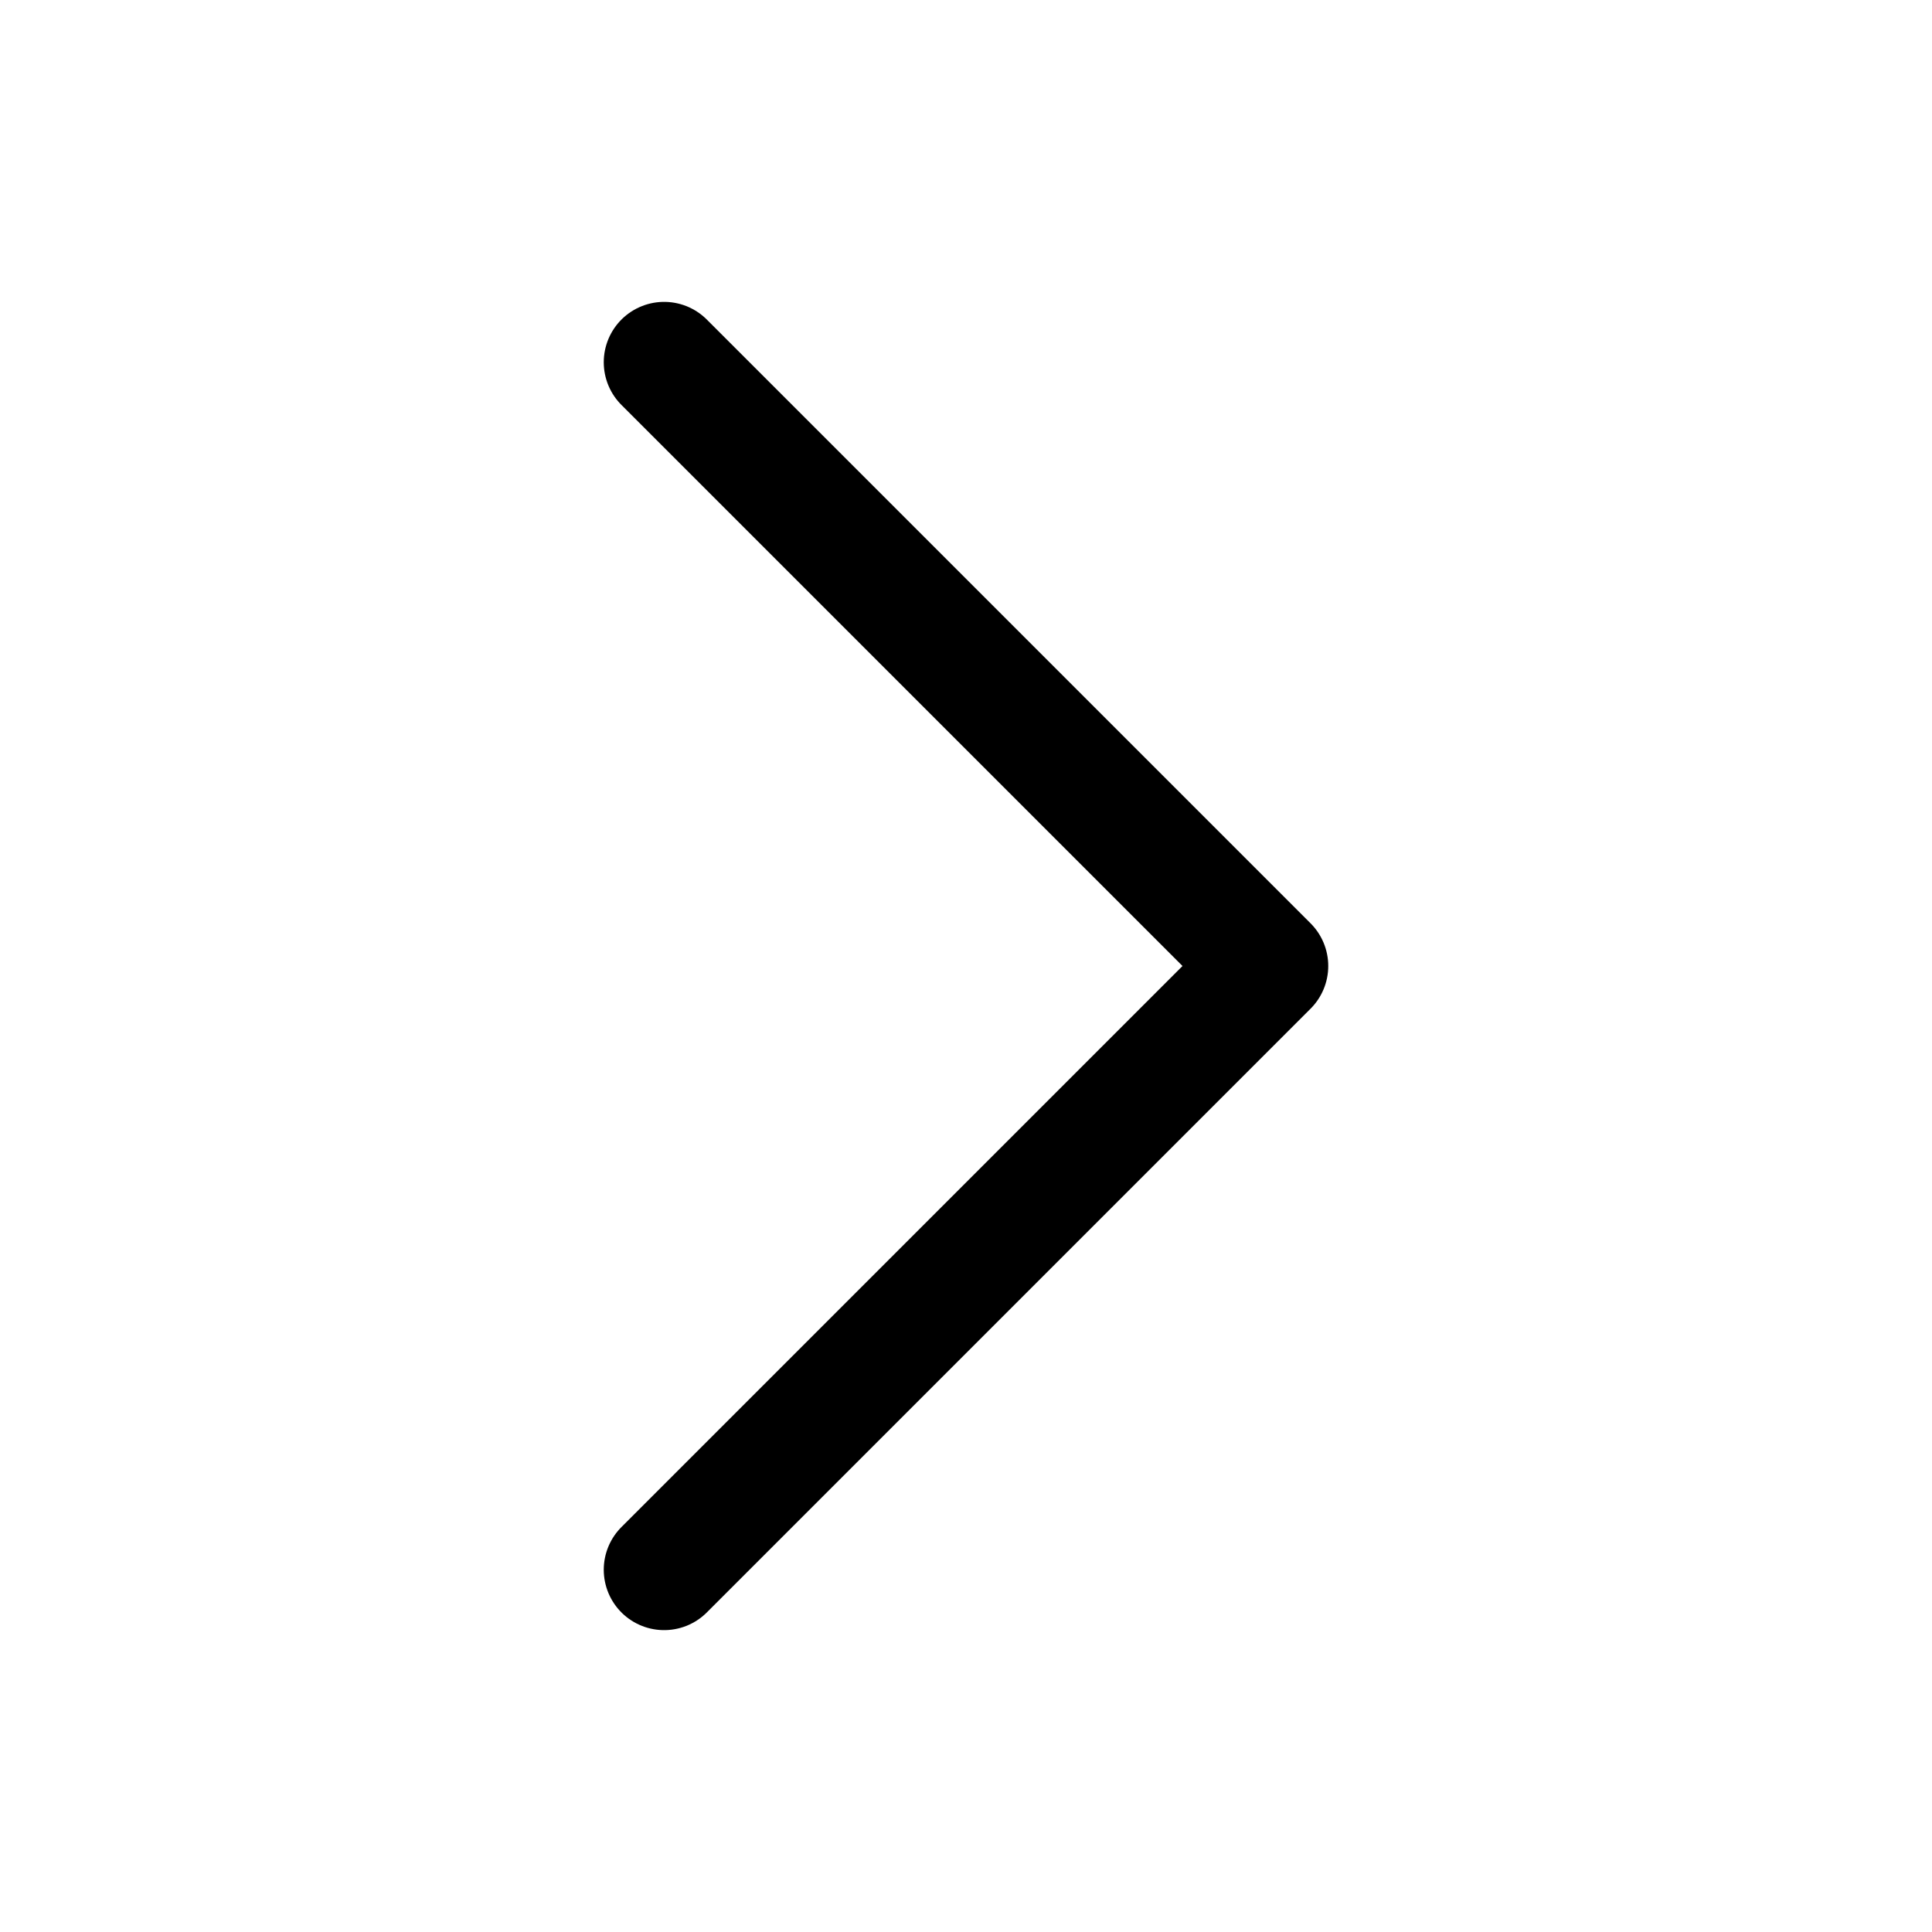
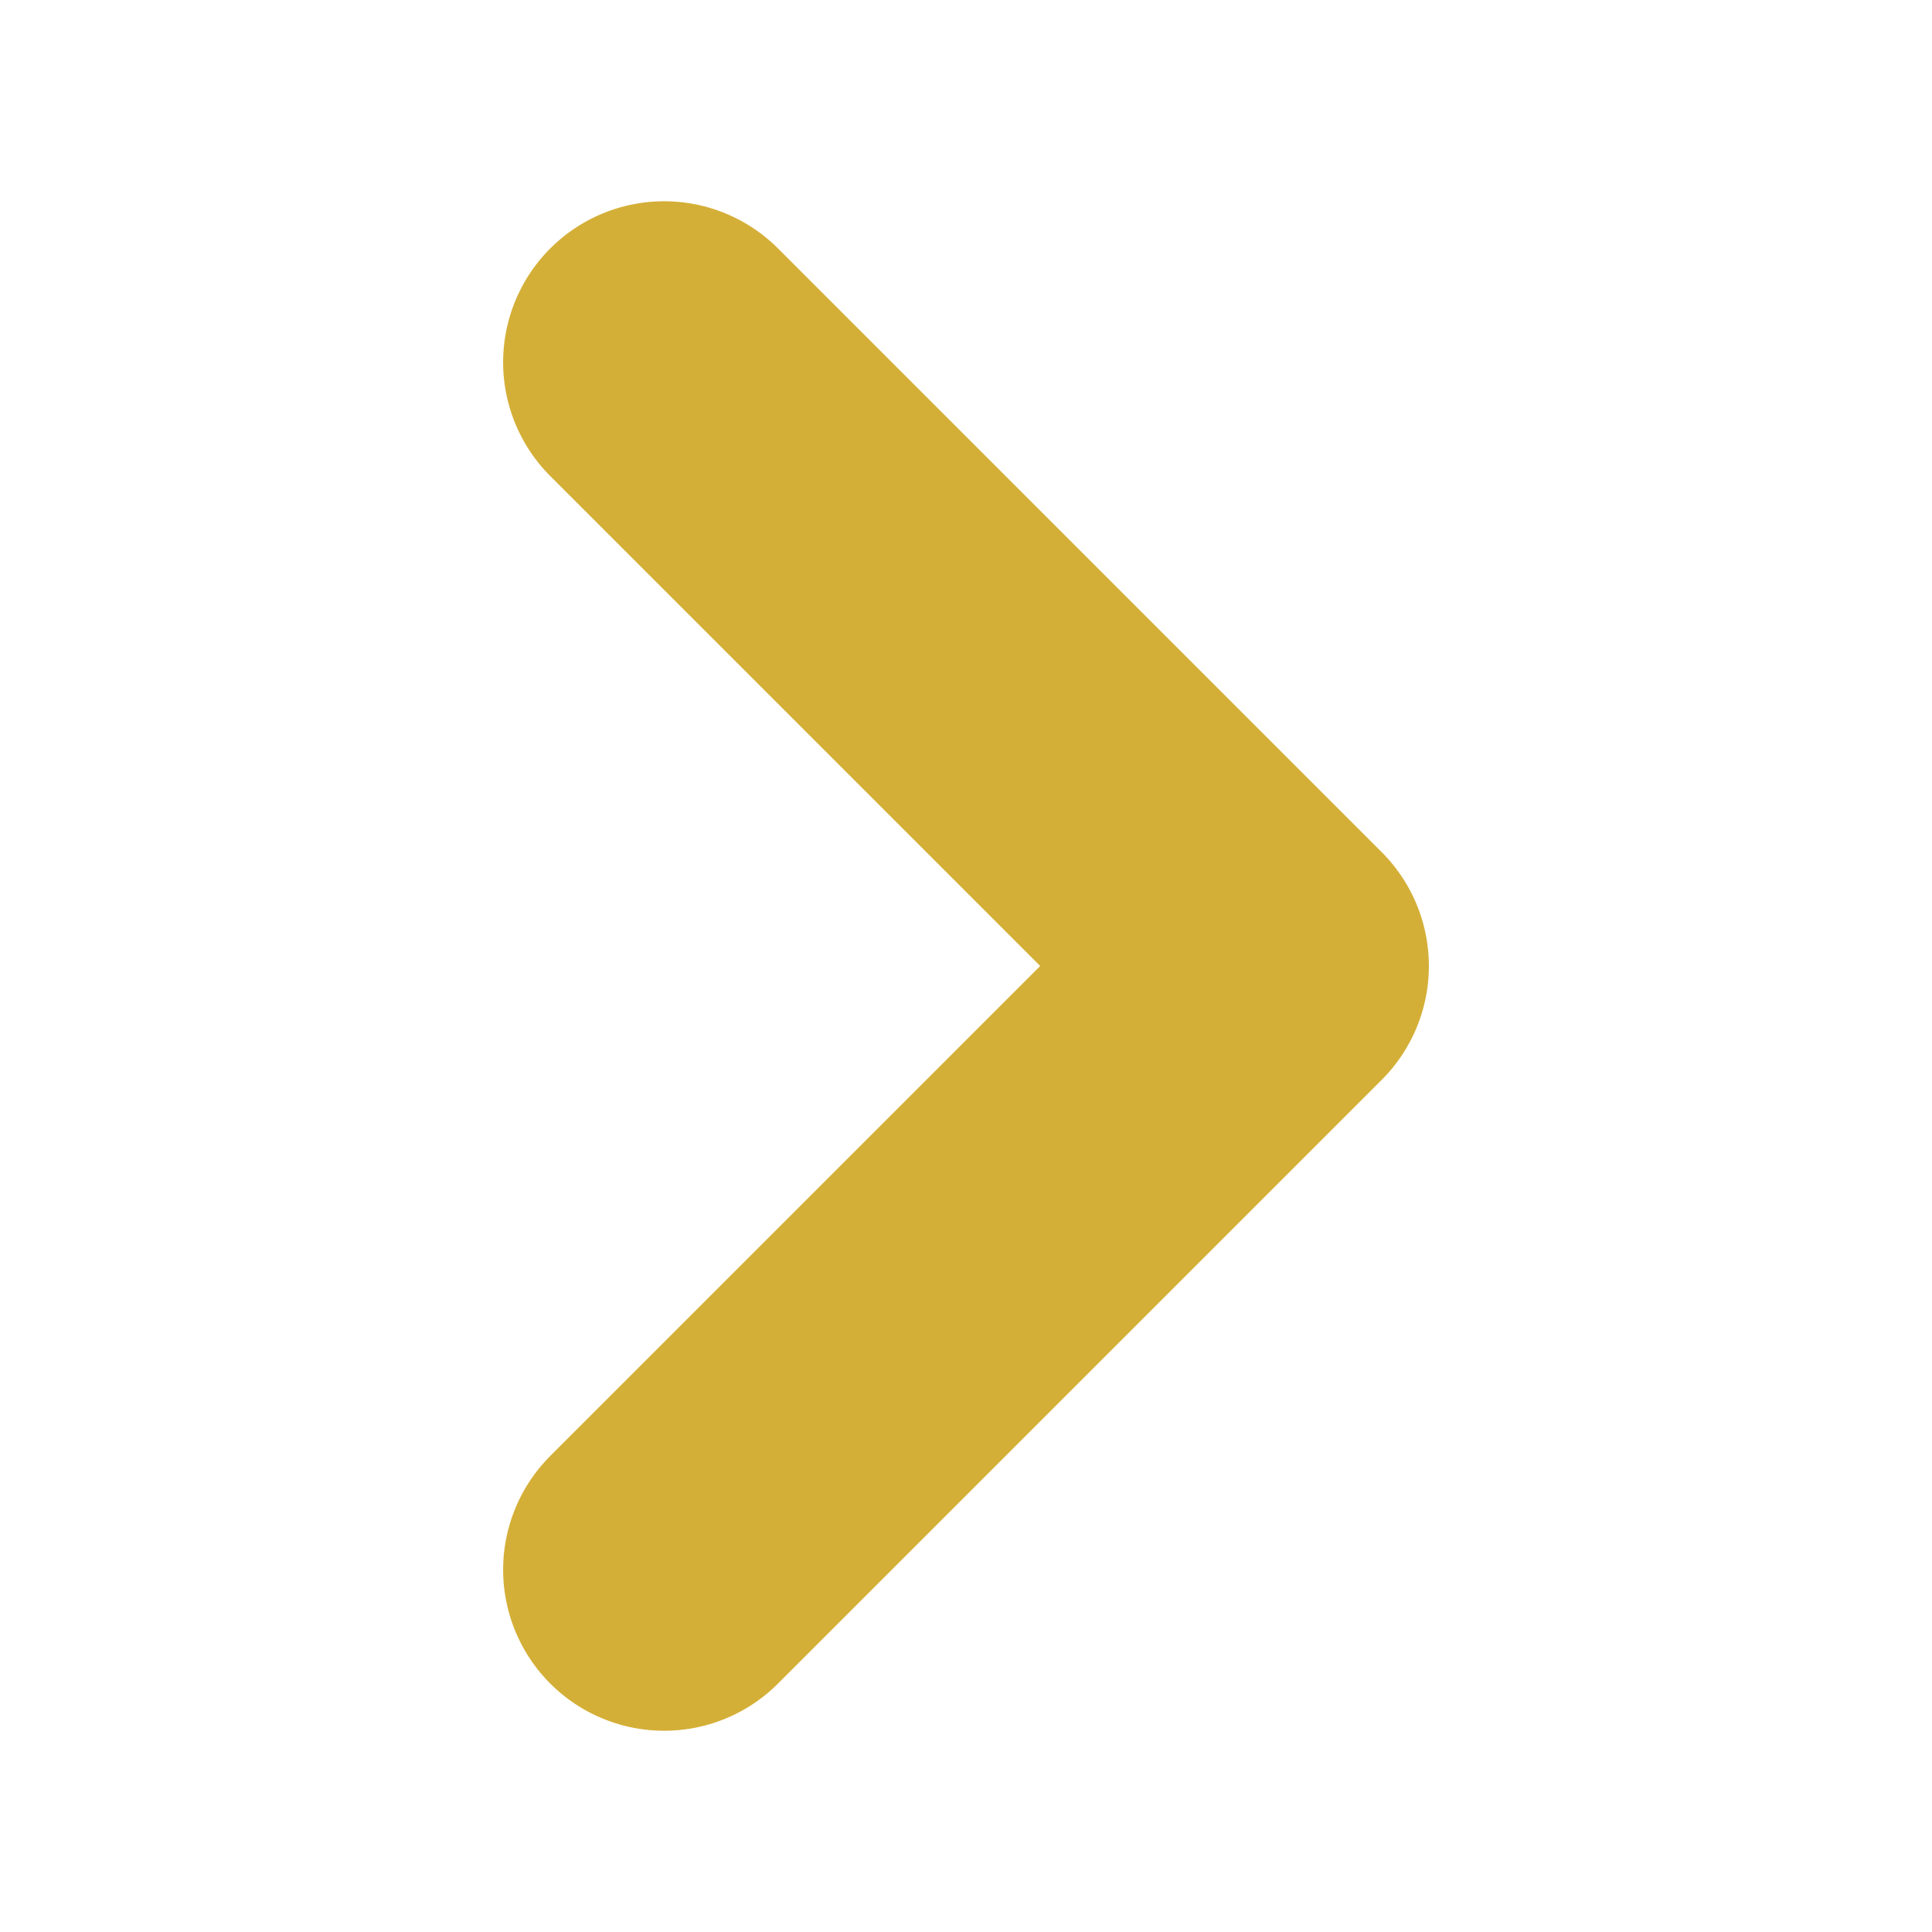
- <svg xmlns="http://www.w3.org/2000/svg" fill="none" viewBox="0 0 24 24" stroke-width="1.5" stroke="currentColor" class="w-6 h-6">
+ <svg xmlns="http://www.w3.org/2000/svg" fill="none" viewBox="0 0 24 24" stroke-width="4" stroke="#d4af37" class="w-6 h-6">
  <path stroke-linecap="round" stroke-linejoin="round" d="M8.25 4.5l7.5 7.5-7.5 7.5" />
</svg>
